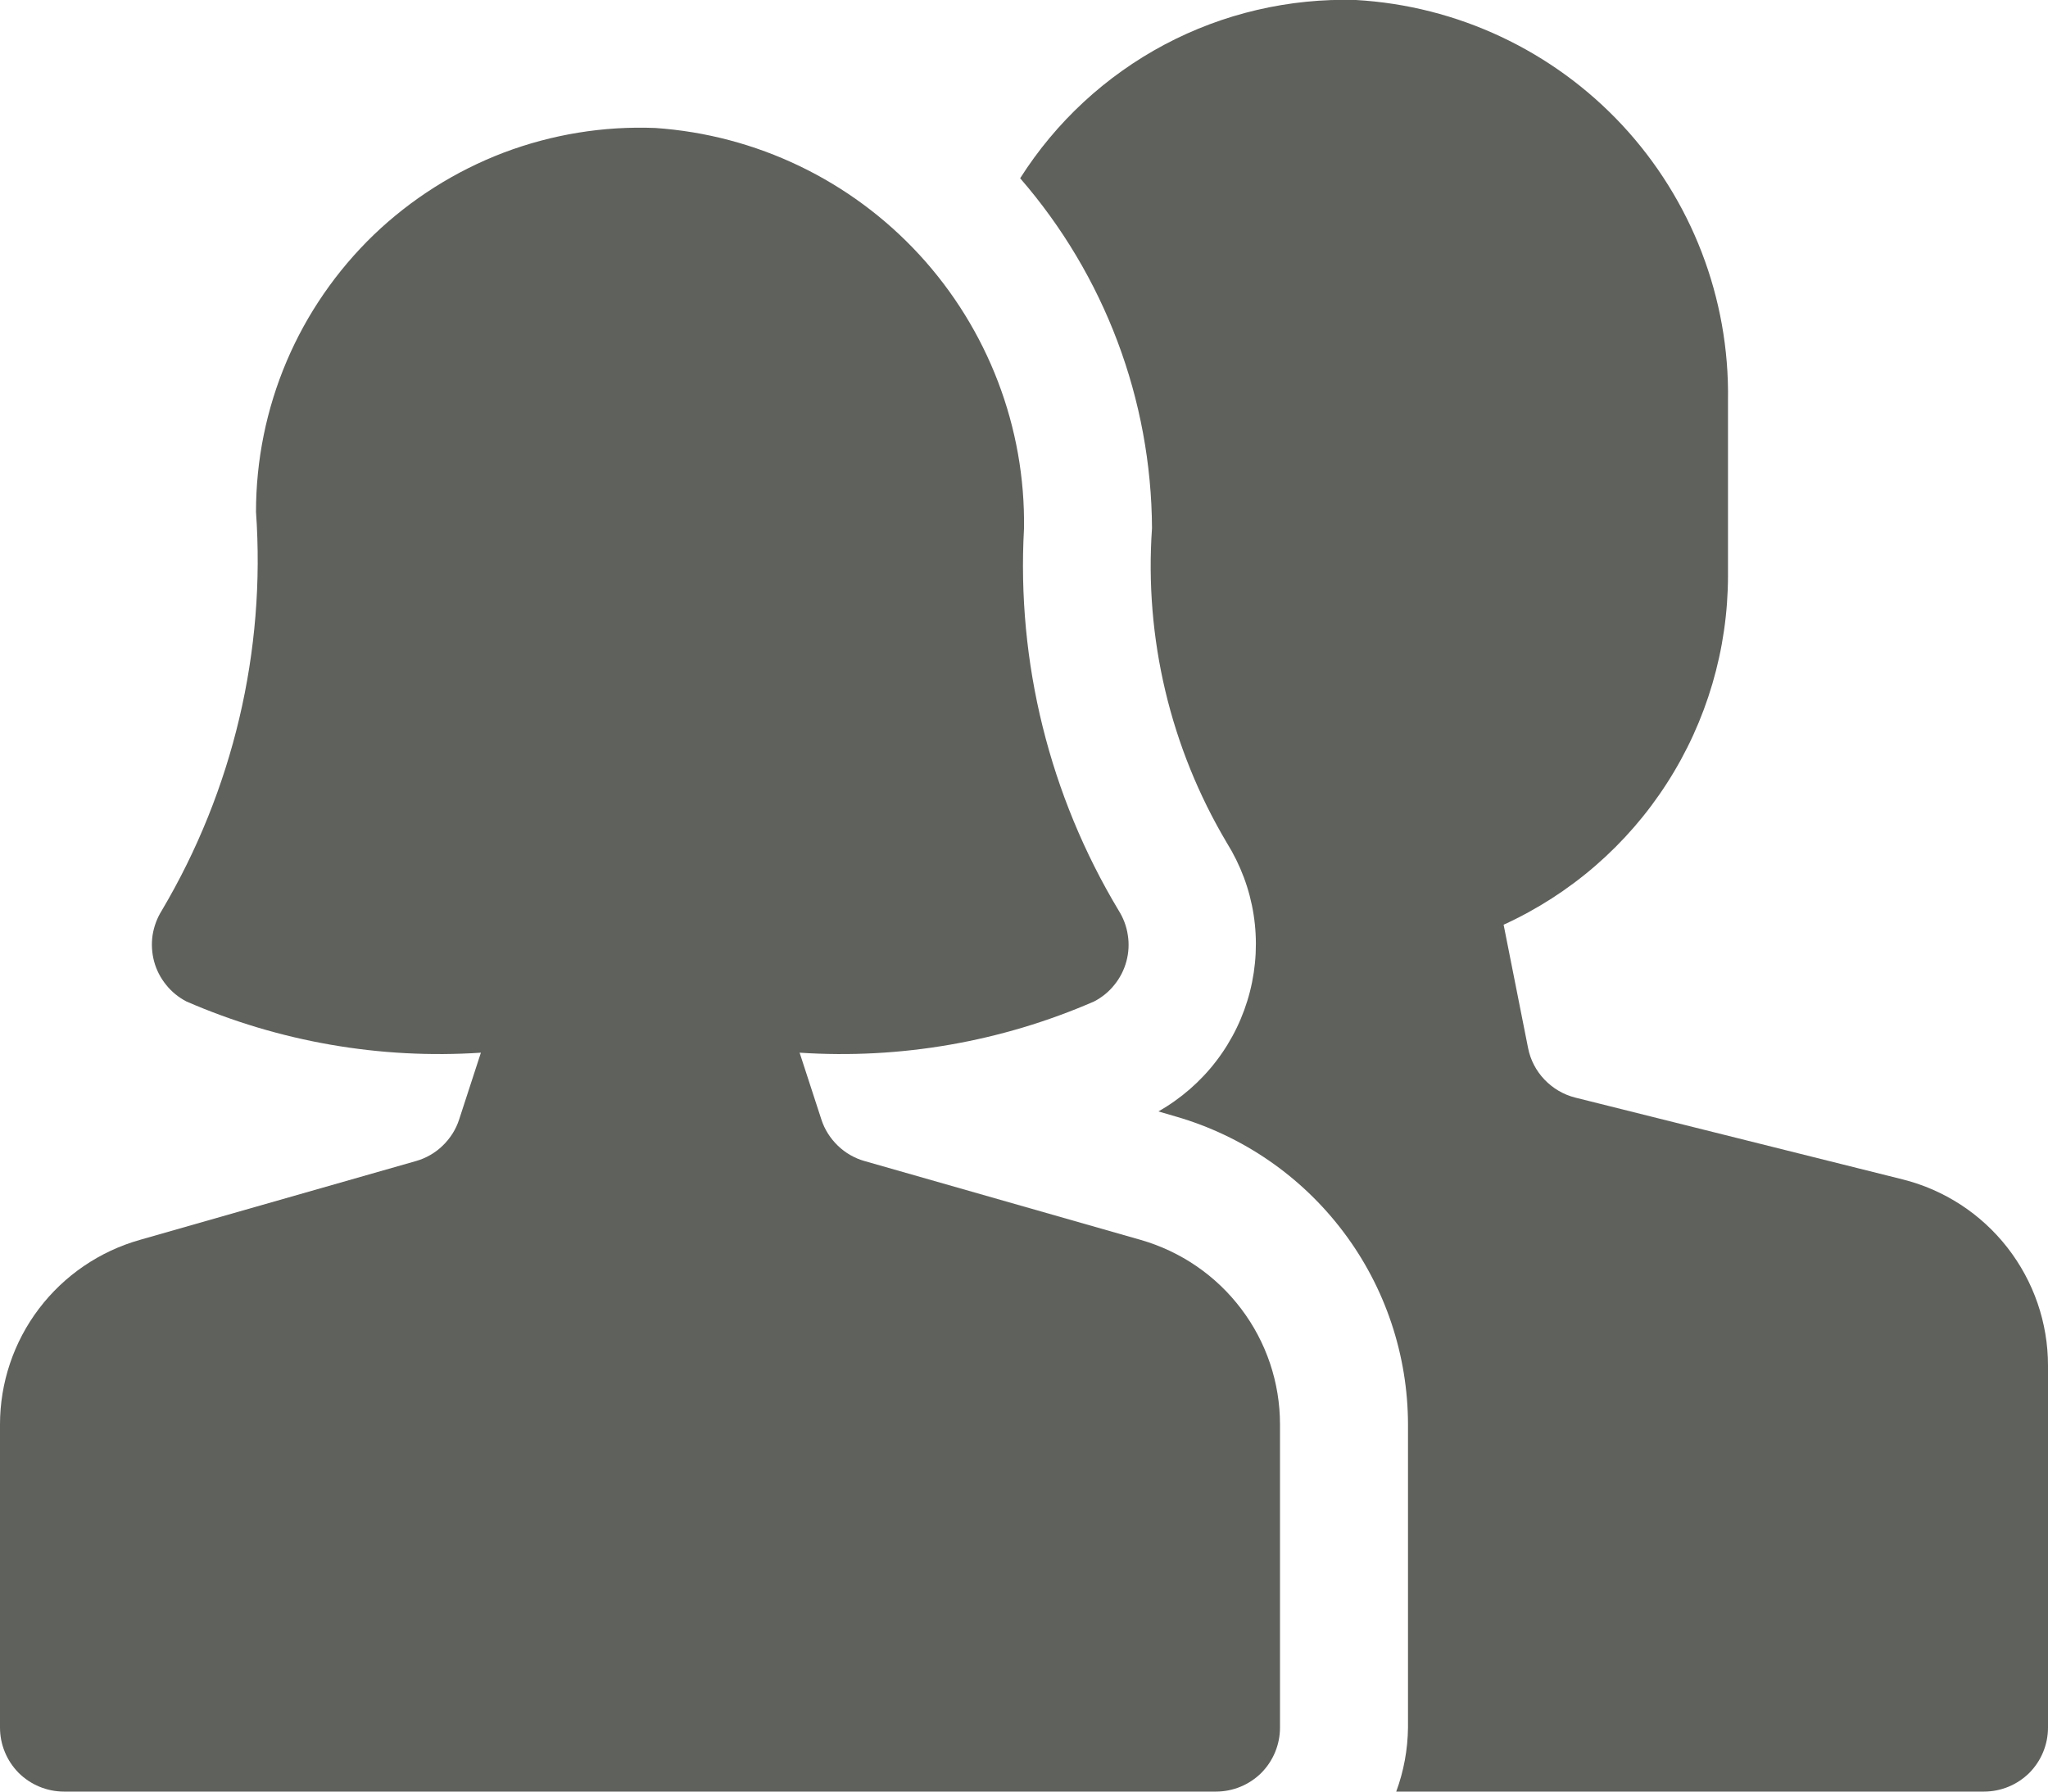
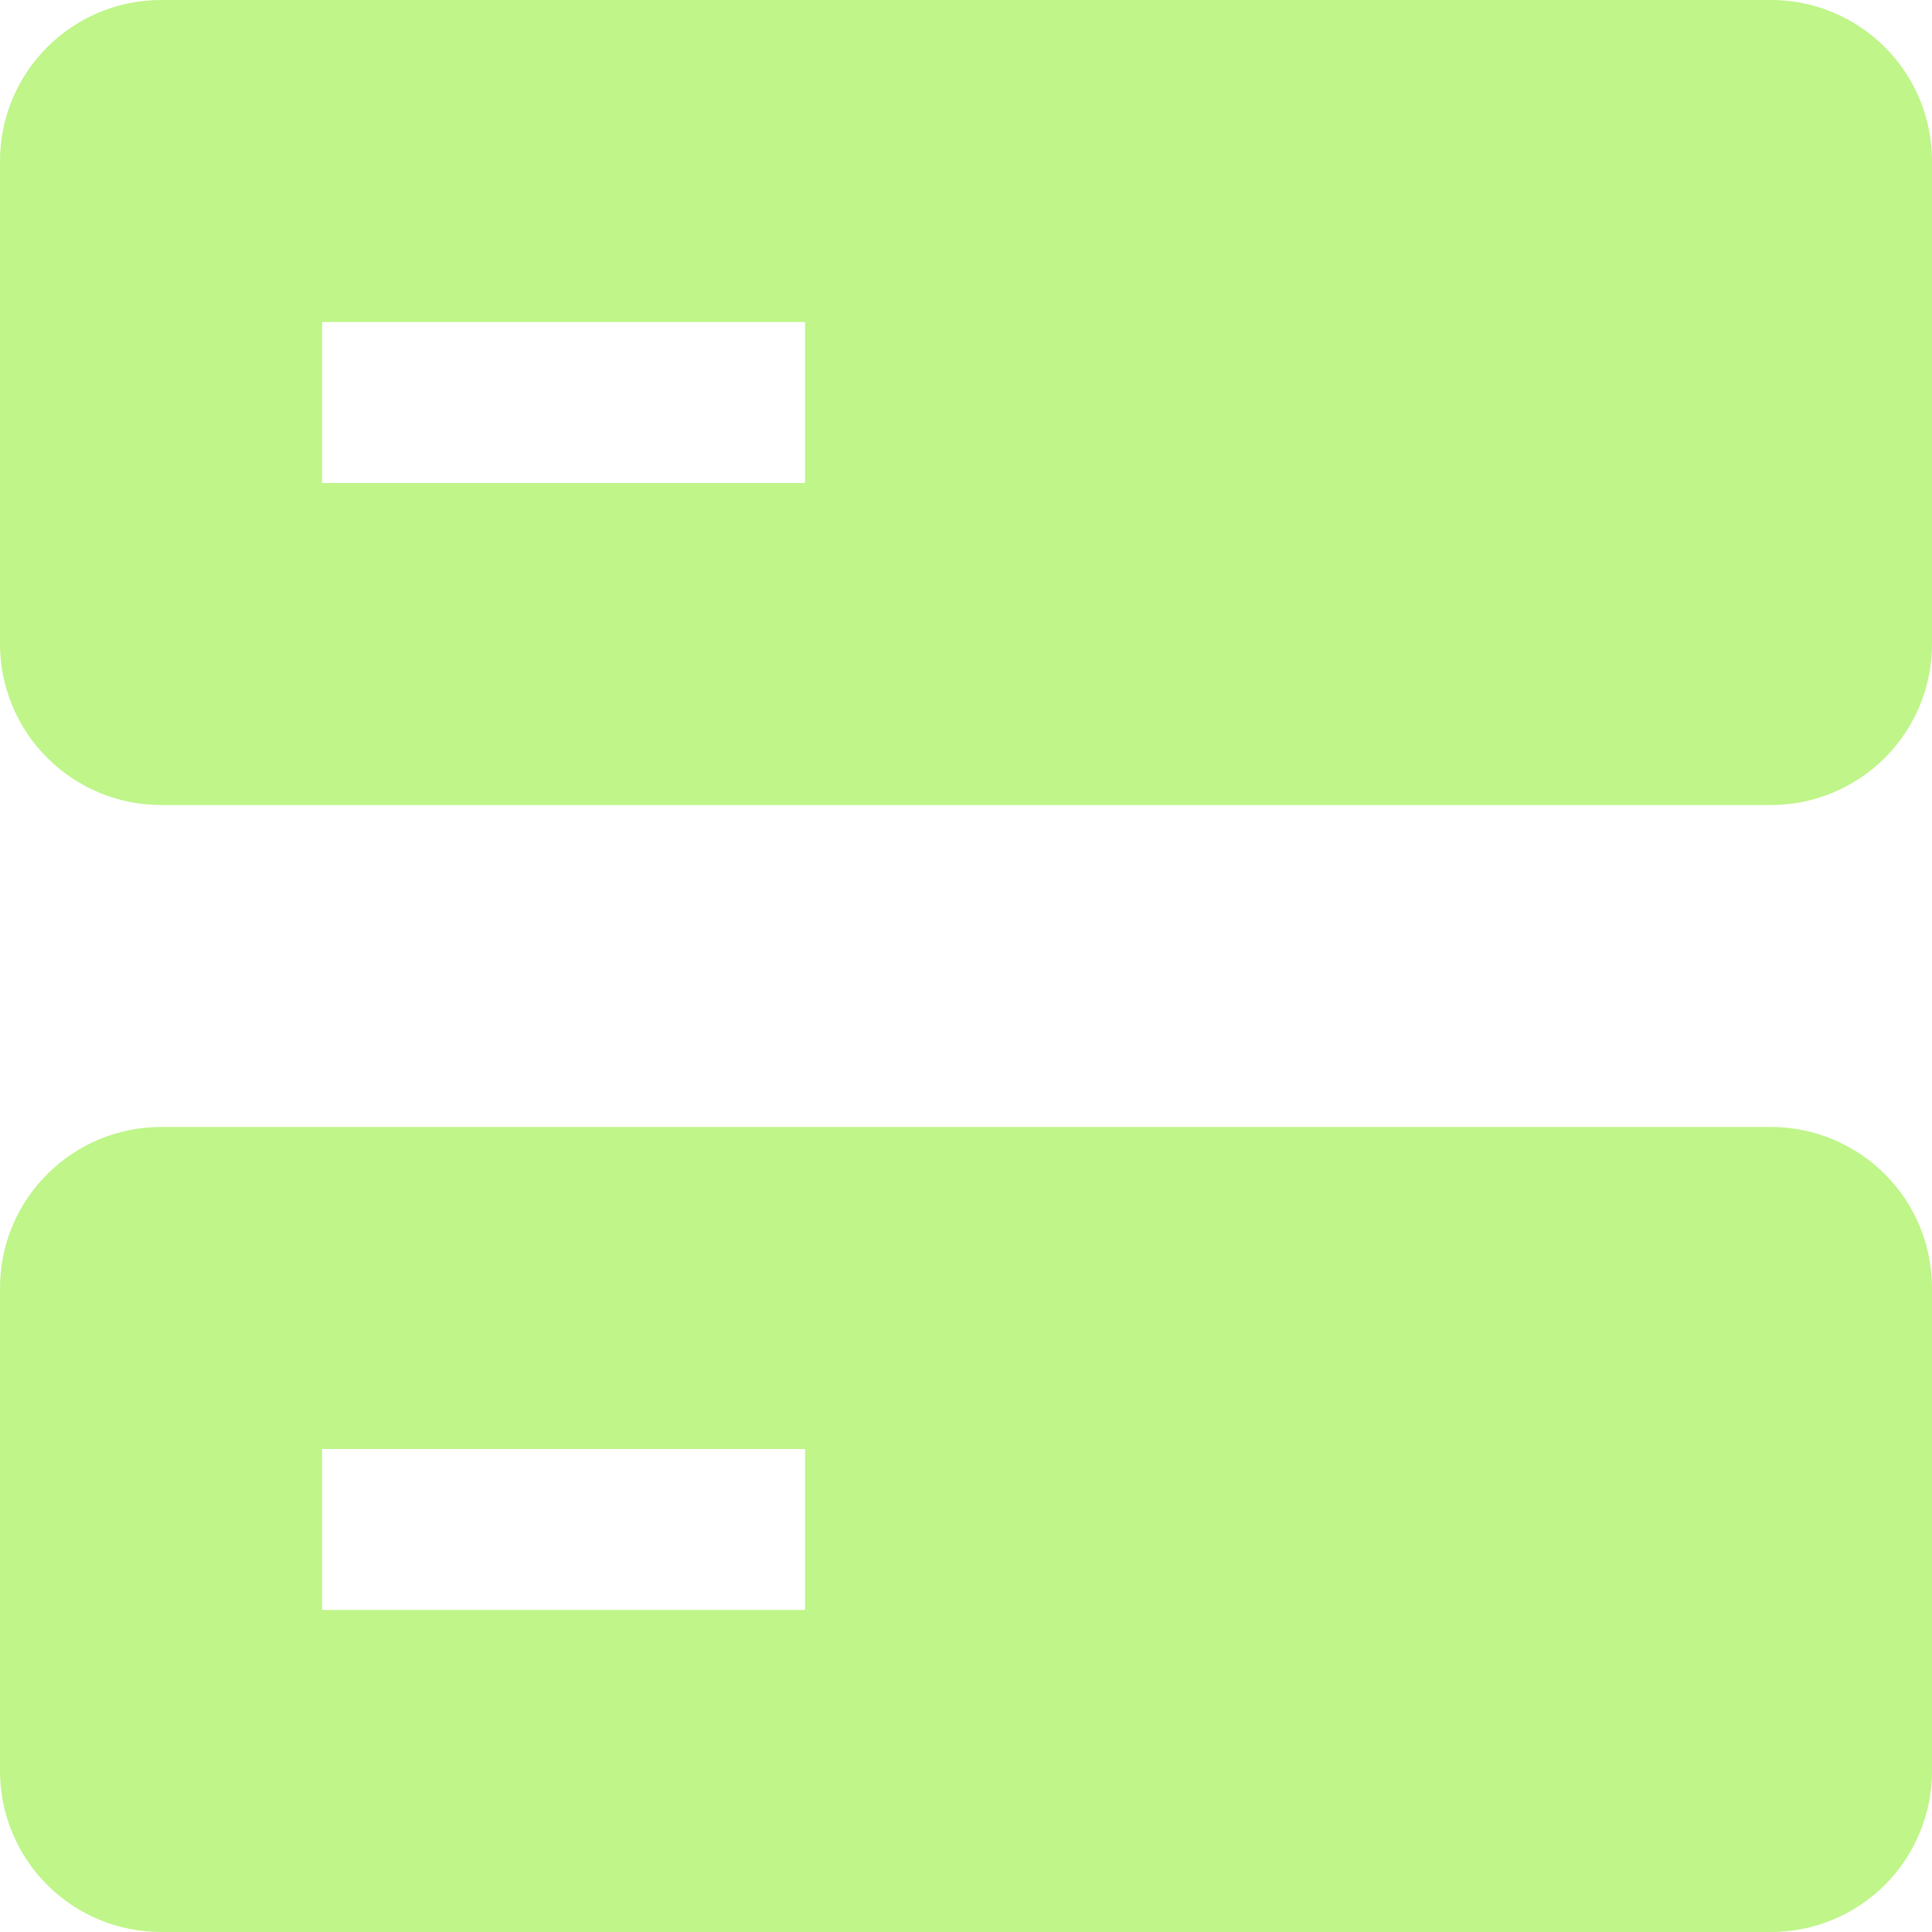
- <svg xmlns="http://www.w3.org/2000/svg" width="16" height="14" viewBox="0 0 16 14" fill="none">
-   <path d="M14.864 9.216L12.307 8.577C12.215 8.554 12.132 8.505 12.066 8.436C12.001 8.368 11.956 8.282 11.938 8.189L11.747 7.226C12.27 6.987 12.713 6.603 13.023 6.12C13.334 5.637 13.499 5.074 13.5 4.5V3.126C13.512 2.33 13.216 1.561 12.674 0.978C12.132 0.396 11.386 0.045 10.592 -9.63211e-05C10.072 -0.015 9.556 0.105 9.097 0.349C8.637 0.594 8.249 0.953 7.97 1.393C8.629 2.152 8.995 3.122 9 4.128C8.94 4.987 9.144 5.844 9.584 6.585C9.691 6.757 9.763 6.948 9.794 7.148C9.825 7.348 9.815 7.553 9.765 7.749C9.715 7.945 9.626 8.129 9.503 8.29C9.38 8.451 9.226 8.585 9.05 8.685L9.187 8.725C9.709 8.876 10.168 9.192 10.495 9.626C10.822 10.059 10.999 10.588 11 11.131V13.5C10.998 13.671 10.967 13.84 10.908 14H15.5C15.633 14 15.76 13.947 15.854 13.854C15.947 13.76 16 13.633 16 13.5V10.671C16 10.336 15.888 10.012 15.682 9.748C15.476 9.484 15.188 9.297 14.864 9.216Z" fill="#5F615D" />
-   <path d="M8.912 9.689L6.755 9.073C6.676 9.051 6.604 9.009 6.546 8.953C6.487 8.896 6.442 8.826 6.417 8.748L6.247 8.226C7.035 8.278 7.823 8.141 8.547 7.826C8.609 7.794 8.663 7.75 8.706 7.696C8.75 7.642 8.782 7.579 8.8 7.512C8.818 7.445 8.822 7.375 8.811 7.307C8.801 7.238 8.776 7.173 8.739 7.114C8.2 6.216 7.942 5.177 8 4.131C8.012 3.34 7.719 2.574 7.183 1.991C6.647 1.409 5.909 1.054 5.119 1C4.715 0.984 4.312 1.05 3.934 1.193C3.557 1.337 3.212 1.555 2.92 1.835C2.629 2.116 2.397 2.452 2.239 2.824C2.081 3.196 2 3.596 2 4C2.077 5.089 1.82 6.176 1.264 7.115C1.227 7.174 1.203 7.239 1.192 7.308C1.182 7.376 1.186 7.446 1.204 7.513C1.222 7.58 1.254 7.642 1.298 7.696C1.341 7.75 1.395 7.794 1.457 7.826C2.181 8.141 2.969 8.278 3.757 8.226L3.587 8.748C3.562 8.826 3.517 8.896 3.458 8.953C3.4 9.009 3.328 9.051 3.249 9.073L1.092 9.689C0.778 9.778 0.501 9.967 0.304 10.227C0.107 10.487 0 10.805 0 11.131V13.5C0 13.633 0.053 13.76 0.146 13.854C0.24 13.947 0.367 14 0.5 14H9.5C9.633 14 9.76 13.947 9.854 13.854C9.947 13.76 10 13.633 10 13.5V11.131C10 10.805 9.894 10.488 9.697 10.228C9.501 9.968 9.225 9.779 8.912 9.689Z" fill="#5F615D" />
+ <svg xmlns="http://www.w3.org/2000/svg" width="16" height="16" viewBox="0 0 16 16" fill="none">
+   <path fill-rule="evenodd" clip-rule="evenodd" d="M1.333 0H14.667C15.02 0 15.359 0.14 15.61 0.391C15.86 0.641 16 0.98 16 1.333V5.333C16 5.687 15.86 6.026 15.61 6.276C15.359 6.526 15.02 6.667 14.667 6.667H1.333C0.98 6.667 0.641 6.526 0.391 6.276C0.14 6.026 0 5.687 0 5.333V1.333C0 0.98 0.14 0.641 0.391 0.391C0.641 0.14 0.98 0 1.333 0ZM2.667 4H6.667V2.667H2.667V4ZM1.333 9.333H14.667C15.02 9.333 15.359 9.474 15.61 9.724C15.86 9.974 16 10.313 16 10.667V14.667C16 15.02 15.86 15.359 15.61 15.61C15.359 15.86 15.02 16 14.667 16H1.333C0.98 16 0.641 15.86 0.391 15.61C0.14 15.359 0 15.02 0 14.667V10.667C0 10.313 0.14 9.974 0.391 9.724C0.641 9.474 0.98 9.333 1.333 9.333ZM2.667 13.333H6.667V12H2.667V13.333Z" fill="#BFF589" />
</svg>
